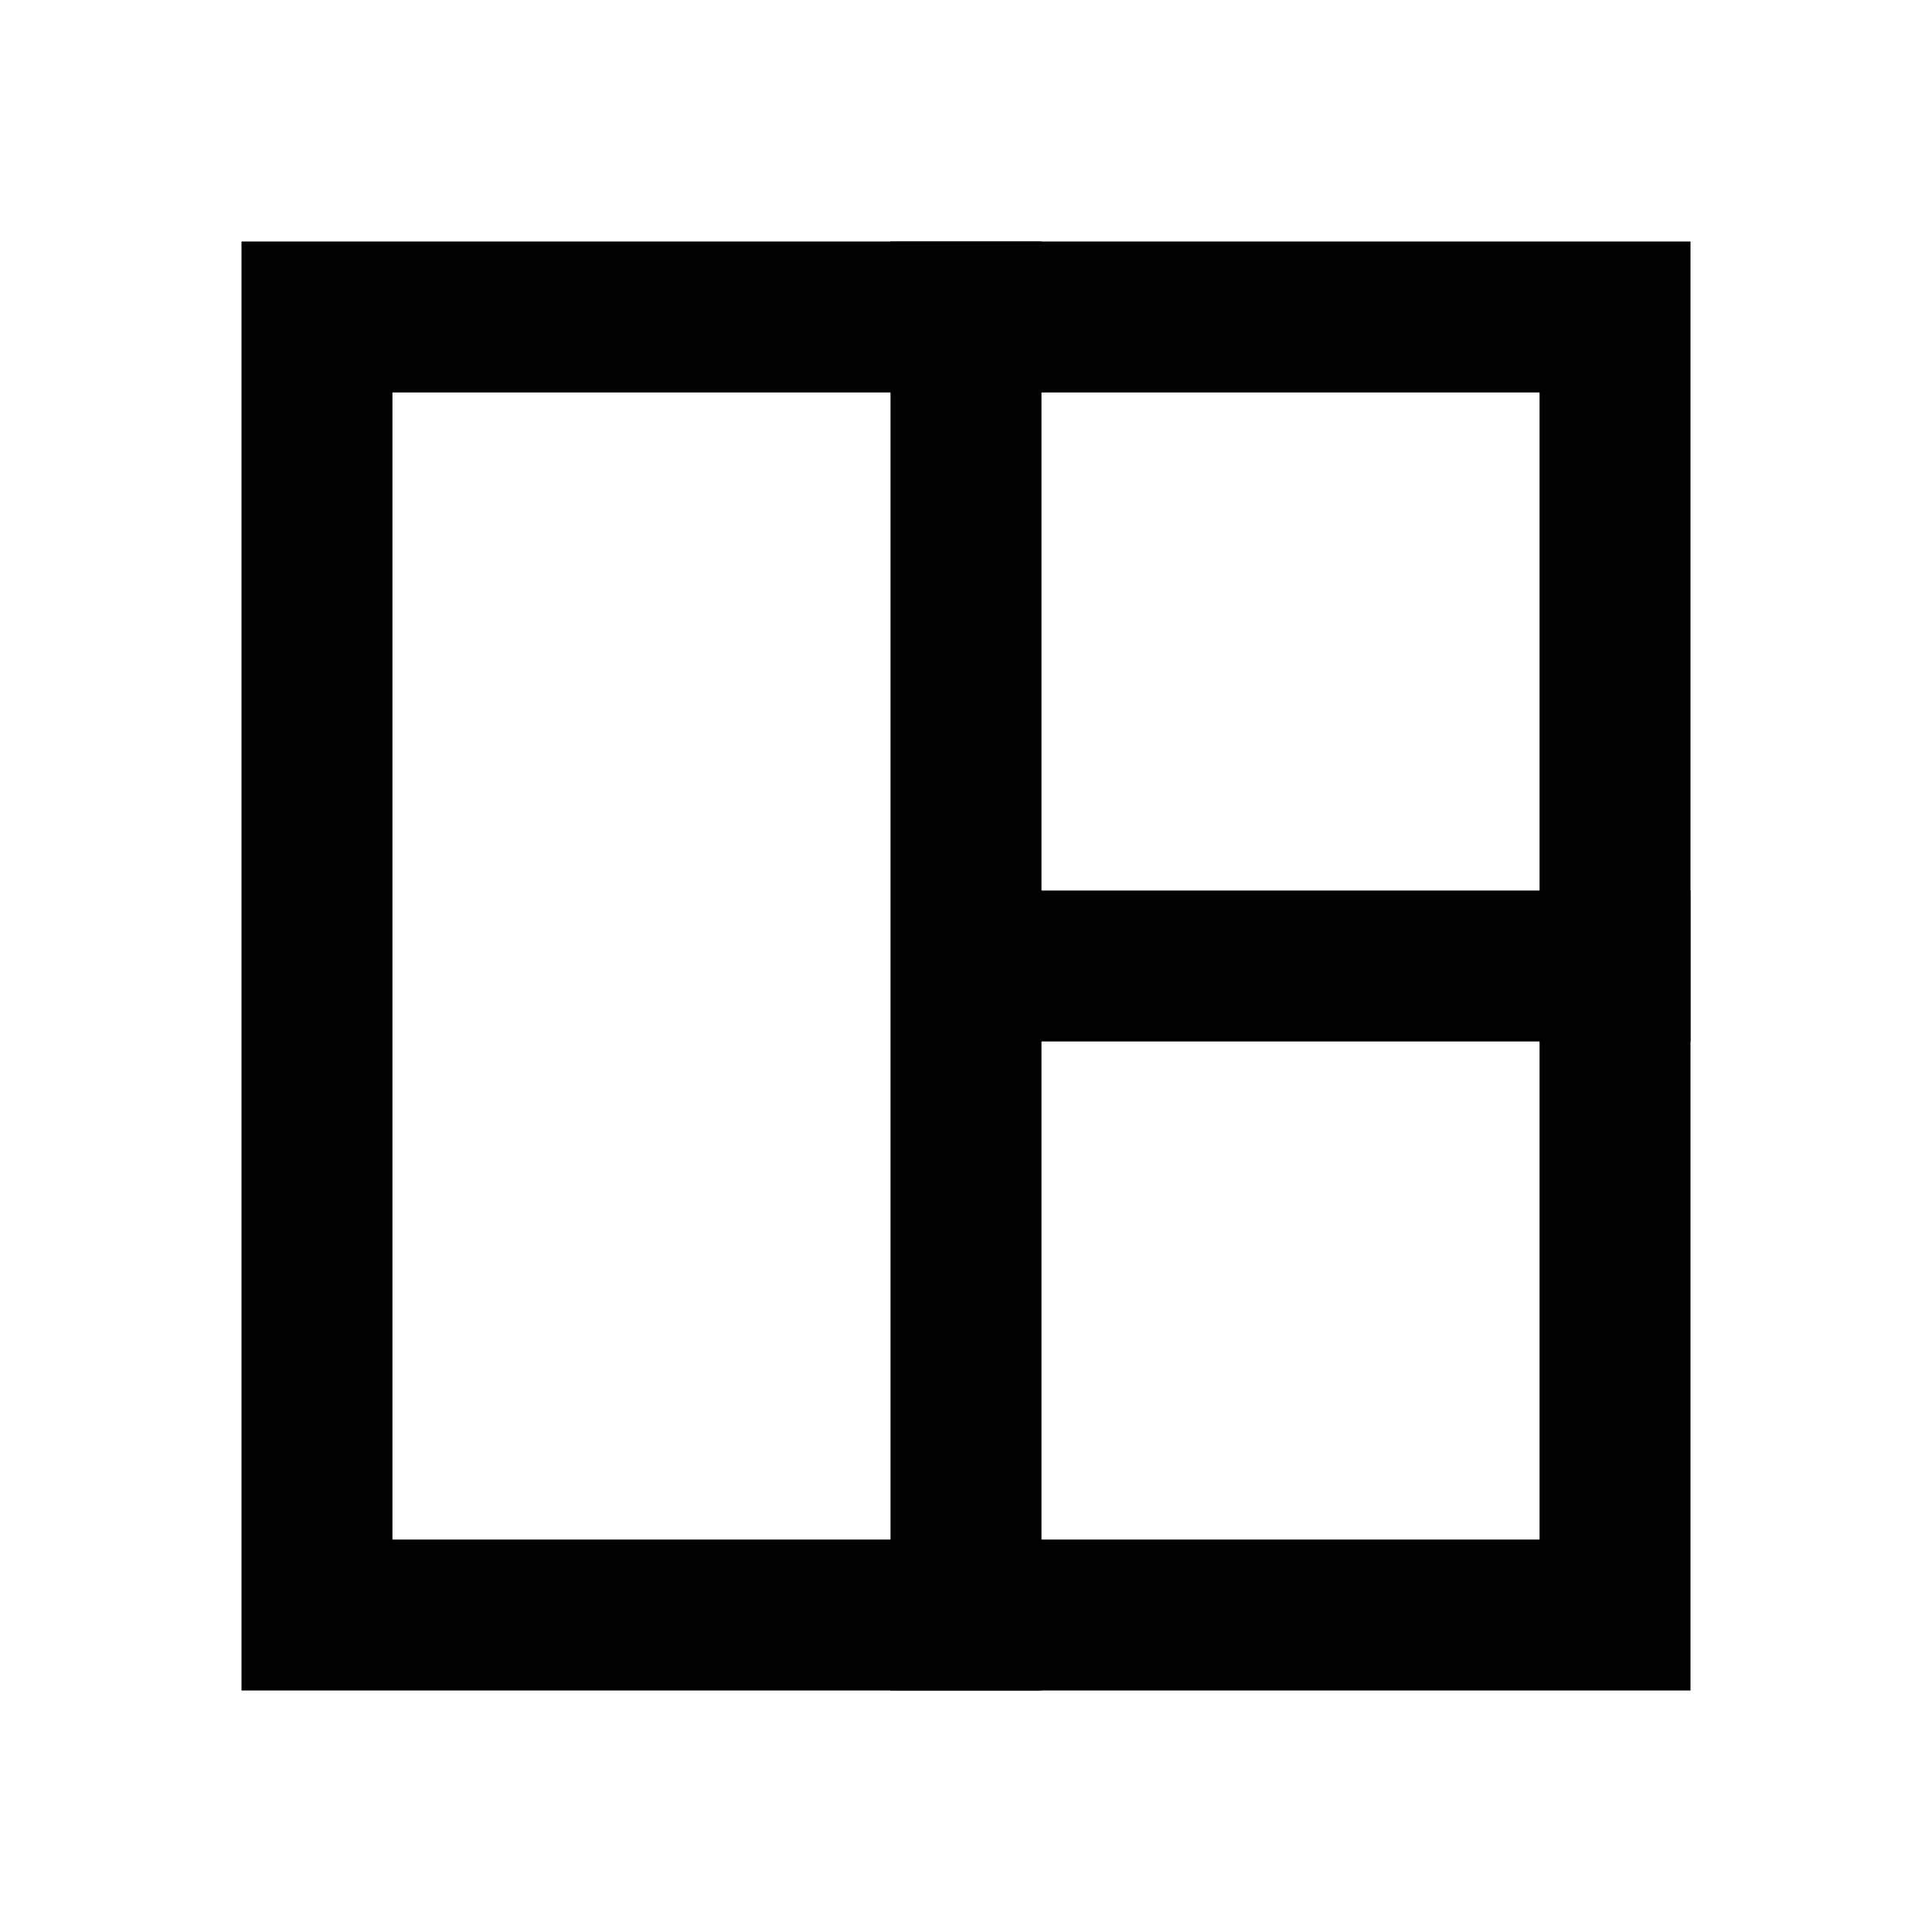
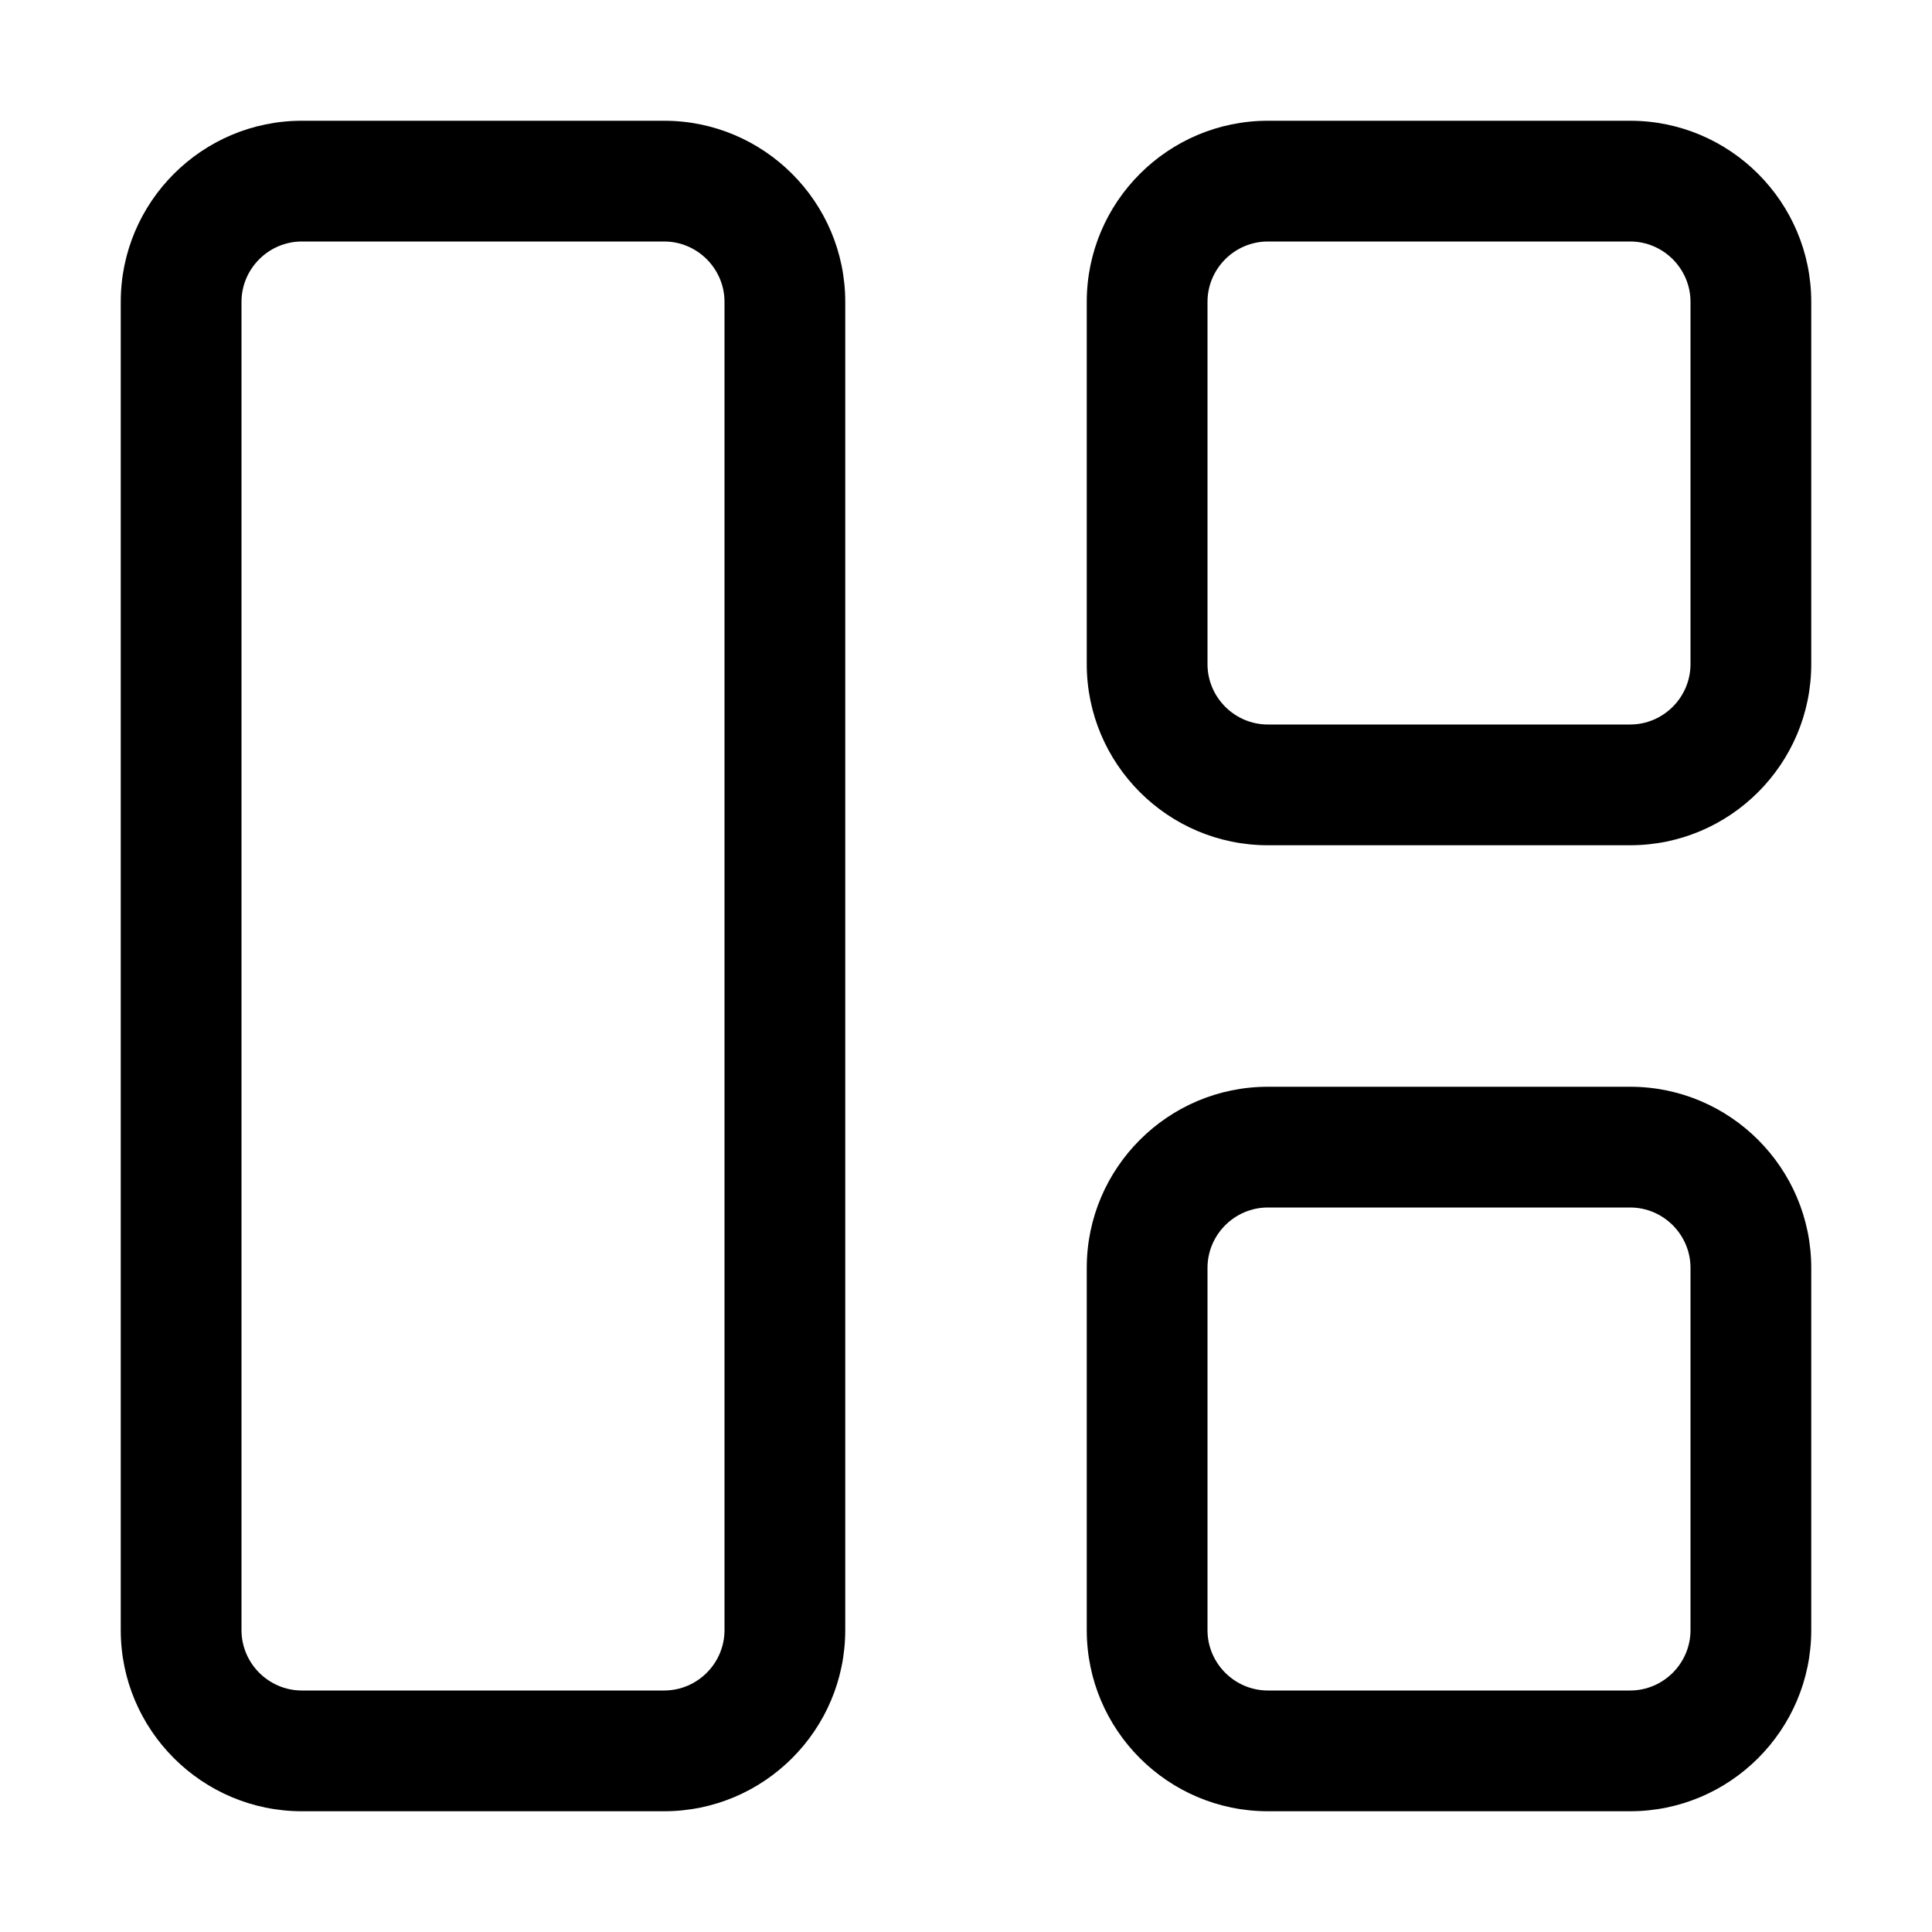
- <svg xmlns="http://www.w3.org/2000/svg" width="16" height="16" viewBox="0 0 16 16">
-   <g fill="none" stroke="currentColor" stroke-width="1.25" stroke-linecap="square" stroke-linejoin="miter">
-     <rect x="2.625" y="2.625" width="10.75" height="10.75" />
-     <path d="M8 2.625v10.75M8 8h5.375" />
-   </g>
+ <svg xmlns="http://www.w3.org/2000/svg" width="16" height="16" viewBox="0 0 16 16" fill="currentColor">
+   <path fill-rule="evenodd" clip-rule="evenodd" d="M5.5 1C6.327 1 7 1.673 7 2.5V13.5C7 14.327 6.327 15 5.5 15H2.5C1.673 15 1 14.327 1 13.5V2.5C1 1.673 1.673 1 2.5 1H5.5ZM2.5 2C2.225 2 2 2.225 2 2.5V13.5C2 13.775 2.225 14 2.5 14H5.5C5.775 14 6 13.775 6 13.5V2.5C6 2.225 5.775 2 5.5 2H2.5Z" />
+   <path fill-rule="evenodd" clip-rule="evenodd" d="M13.5 9C14.327 9 15 9.673 15 10.5V13.5C15 14.327 14.327 15 13.5 15H10.5C9.673 15 9 14.327 9 13.5V10.5C9 9.673 9.673 9 10.5 9H13.5ZM10.5 10C10.225 10 10 10.225 10 10.5V13.5C10 13.775 10.225 14 10.5 14H13.5C13.775 14 14 13.775 14 13.5V10.5C14 10.225 13.775 10 13.5 10H10.5Z" />
+   <path fill-rule="evenodd" clip-rule="evenodd" d="M13.5 1C14.327 1 15 1.673 15 2.5V5.5C15 6.327 14.327 7 13.5 7H10.5C9.673 7 9 6.327 9 5.5V2.5C9 1.673 9.673 1 10.5 1H13.5ZM10.5 2C10.225 2 10 2.225 10 2.5V5.5C10 5.775 10.225 6 10.5 6H13.5C13.775 6 14 5.775 14 5.5V2.5C14 2.225 13.775 2 13.5 2H10.5Z" />
</svg>
